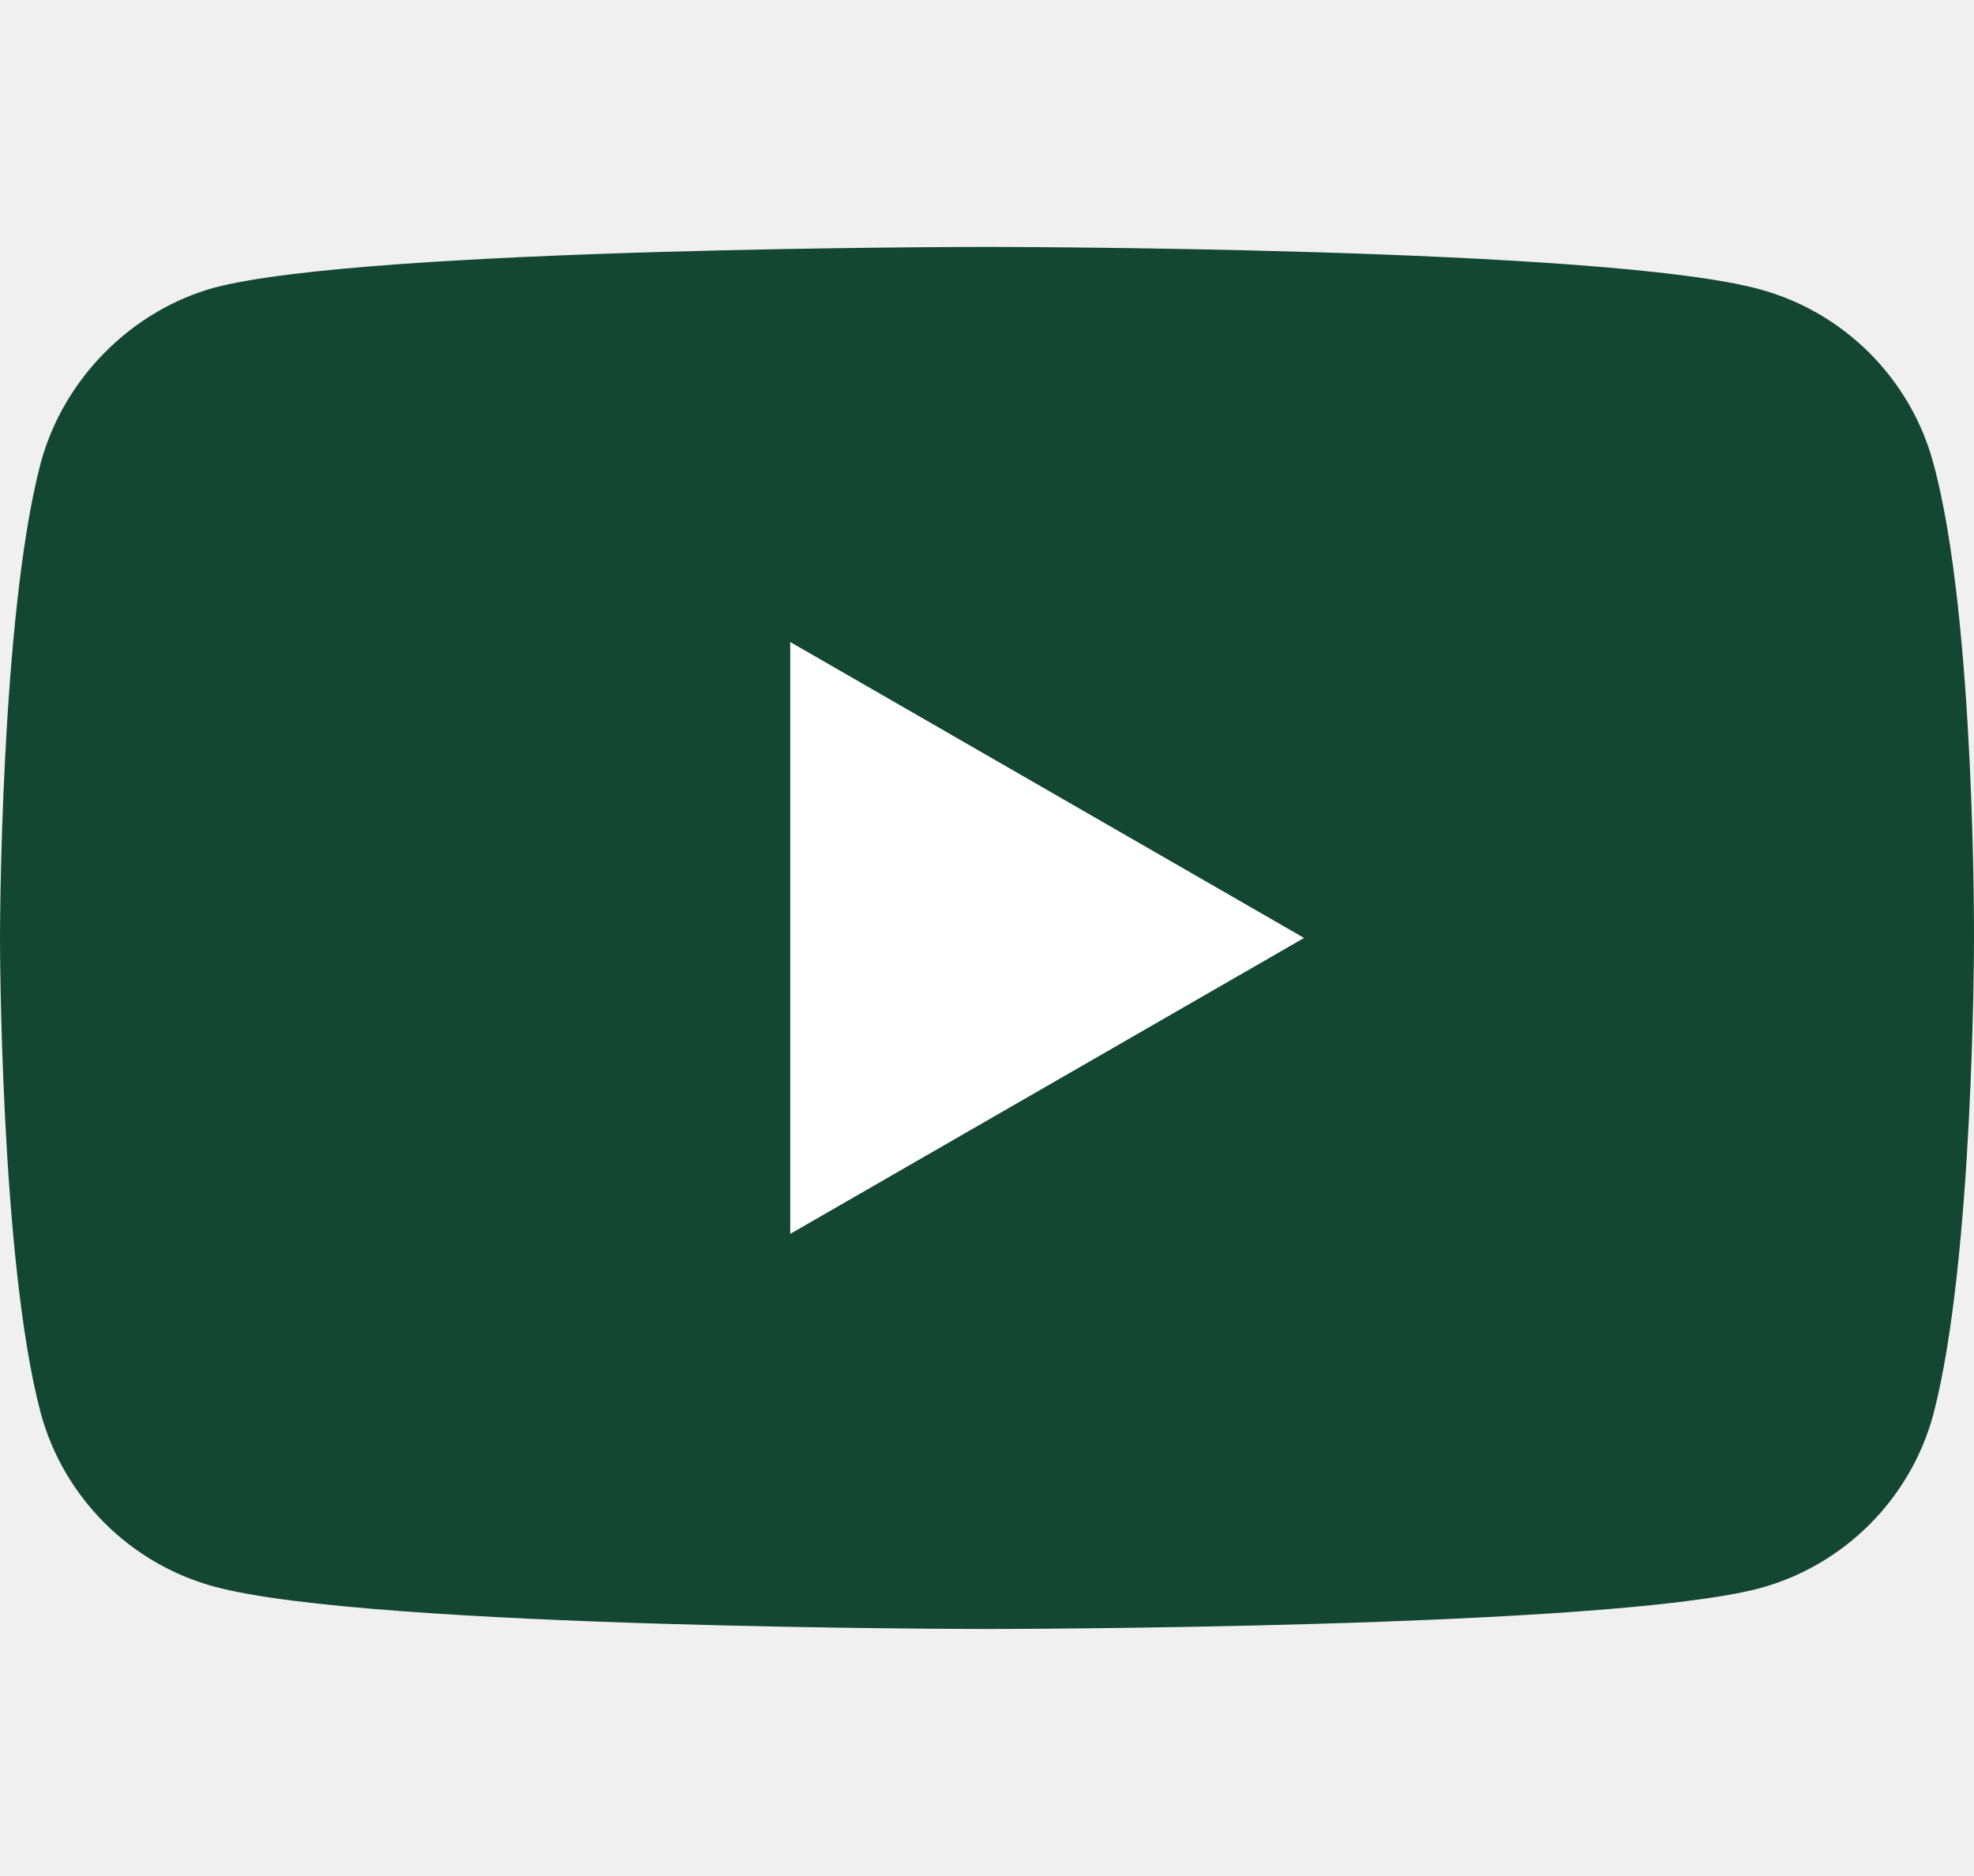
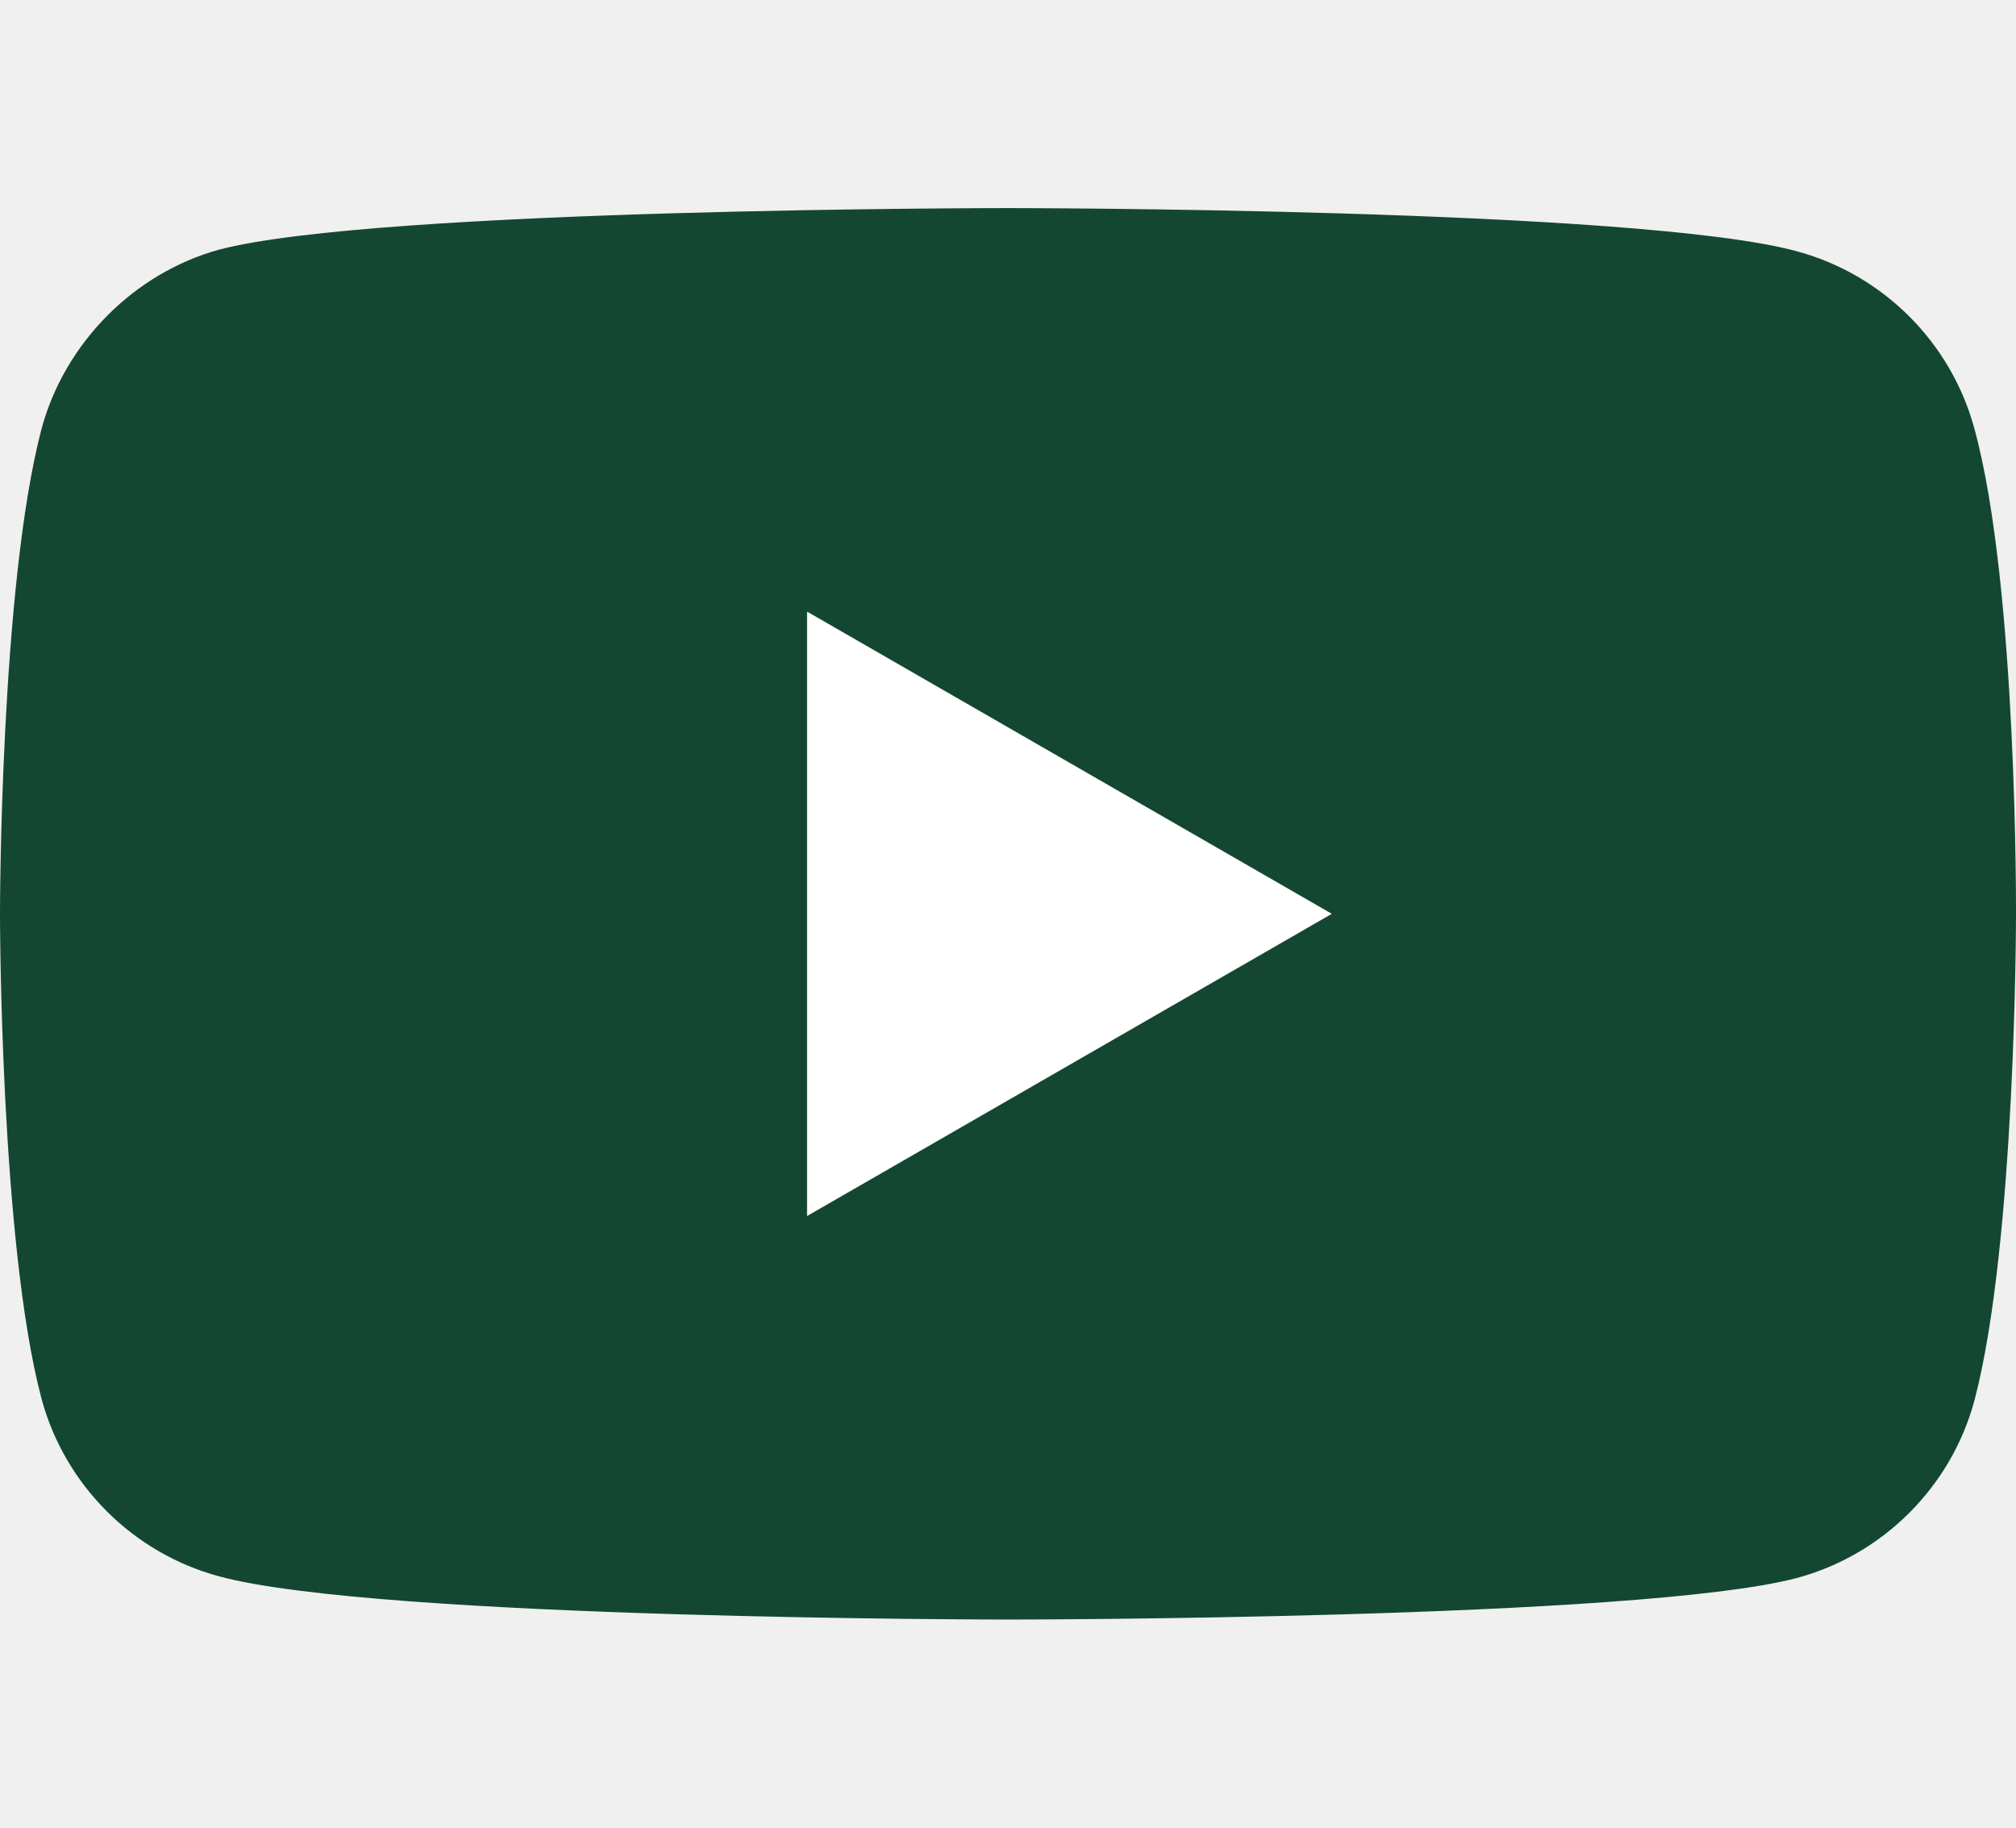
- <svg xmlns="http://www.w3.org/2000/svg" version="1.1" id="Layer_1" x="0px" y="0px" viewBox="0 0 71.412 50" xml:space="preserve" width="42.09" height="40">
+ <svg xmlns="http://www.w3.org/2000/svg" version="1.1" id="Layer_1" x="0px" y="0px" viewBox="0 0 71.412 50" xml:space="preserve" width="44.12" height="40">
  <defs id="defs31" />
  <style type="text/css" id="style3">
	.st0{fill:#134731;}
	.st1{fill:#FFFFFF;}
	.st2{fill:#282828;}
</style>
  <g id="g5" transform="scale(0.5882353,0.5882353)">
    <path class="st0" d="M 118.9,13.3 C 117.5,8.1 113.4,4 108.2,2.6 98.7,0 60.7,0 60.7,0 60.7,0 22.7,0 13.2,2.5 8.1,3.9 3.9,8.1 2.5,13.3 0,22.8 0,42.5 0,42.5 0,42.5 0,62.3 2.5,71.7 3.9,76.9 8,81 13.2,82.4 22.8,85 60.7,85 60.7,85 c 0,0 38,0 47.5,-2.5 5.2,-1.4 9.3,-5.5 10.7,-10.7 2.5,-9.5 2.5,-29.2 2.5,-29.2 0,0 0.1,-19.8 -2.5,-29.3 z" id="path7" style="fill:#134731" />
    <polygon class="st1" points="80.2,42.5 48.6,24.3 48.6,60.7 " id="polygon9" style="fill:#ffffff" />
  </g>
</svg>
